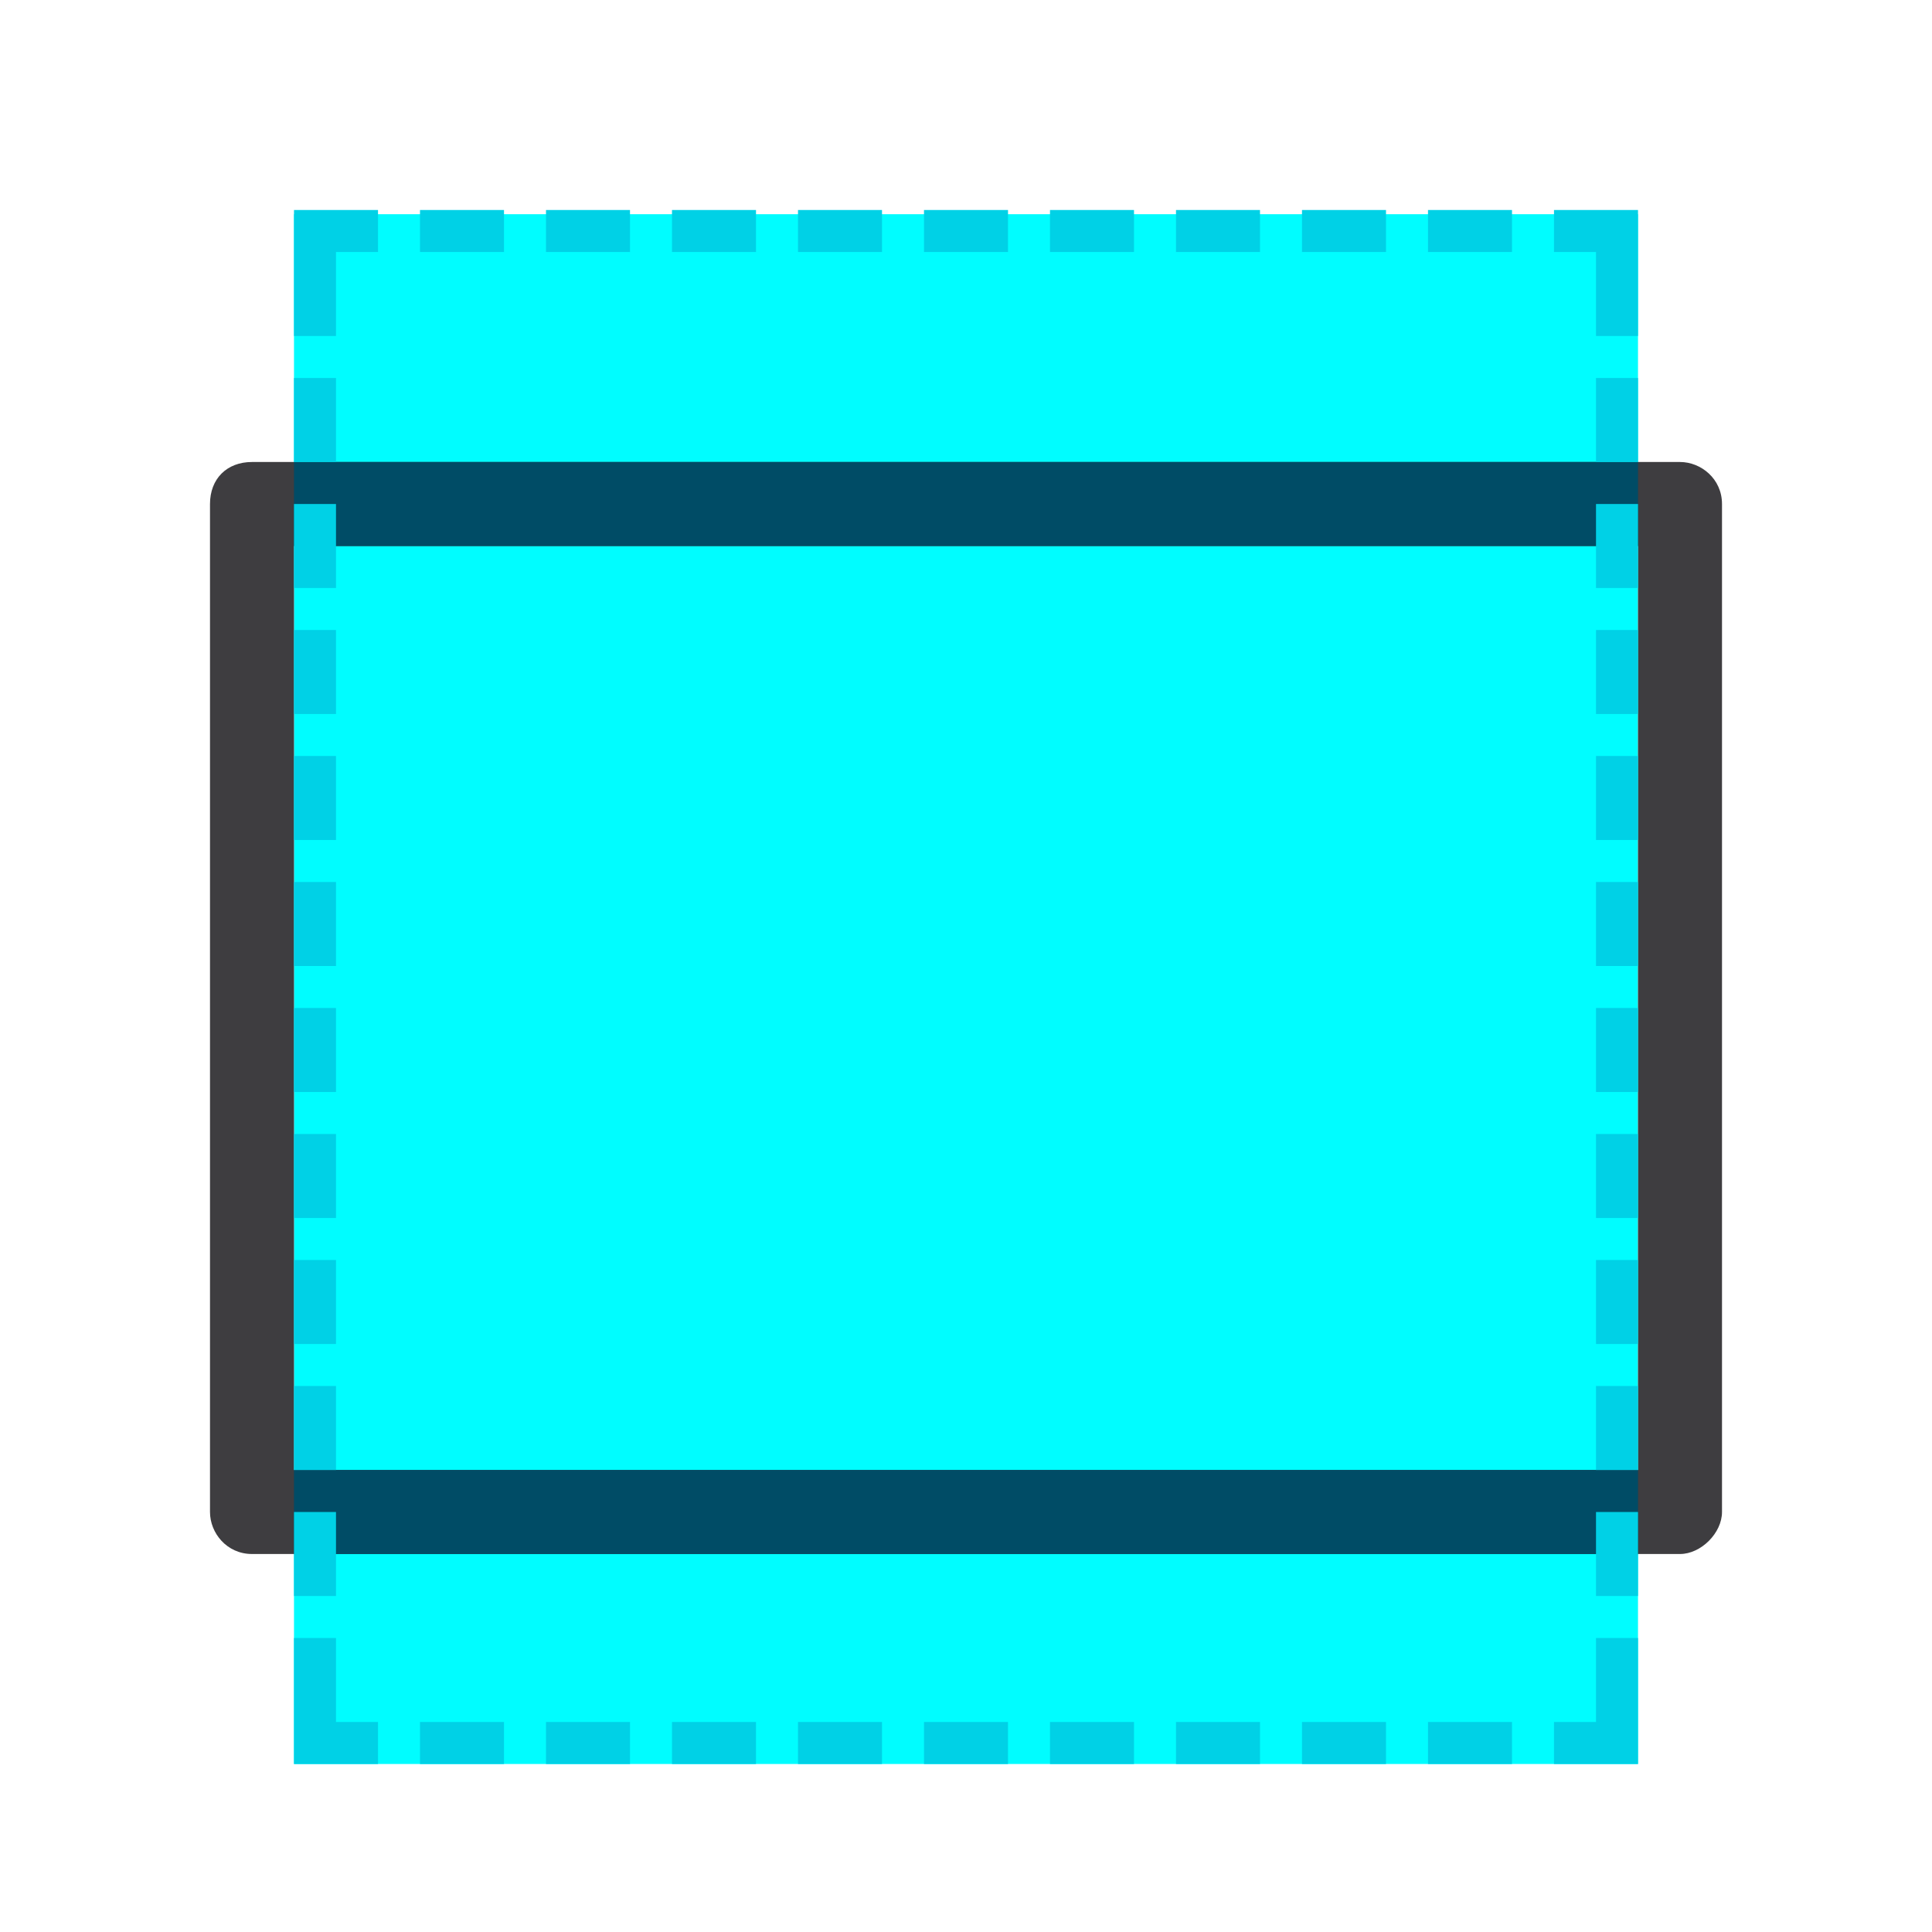
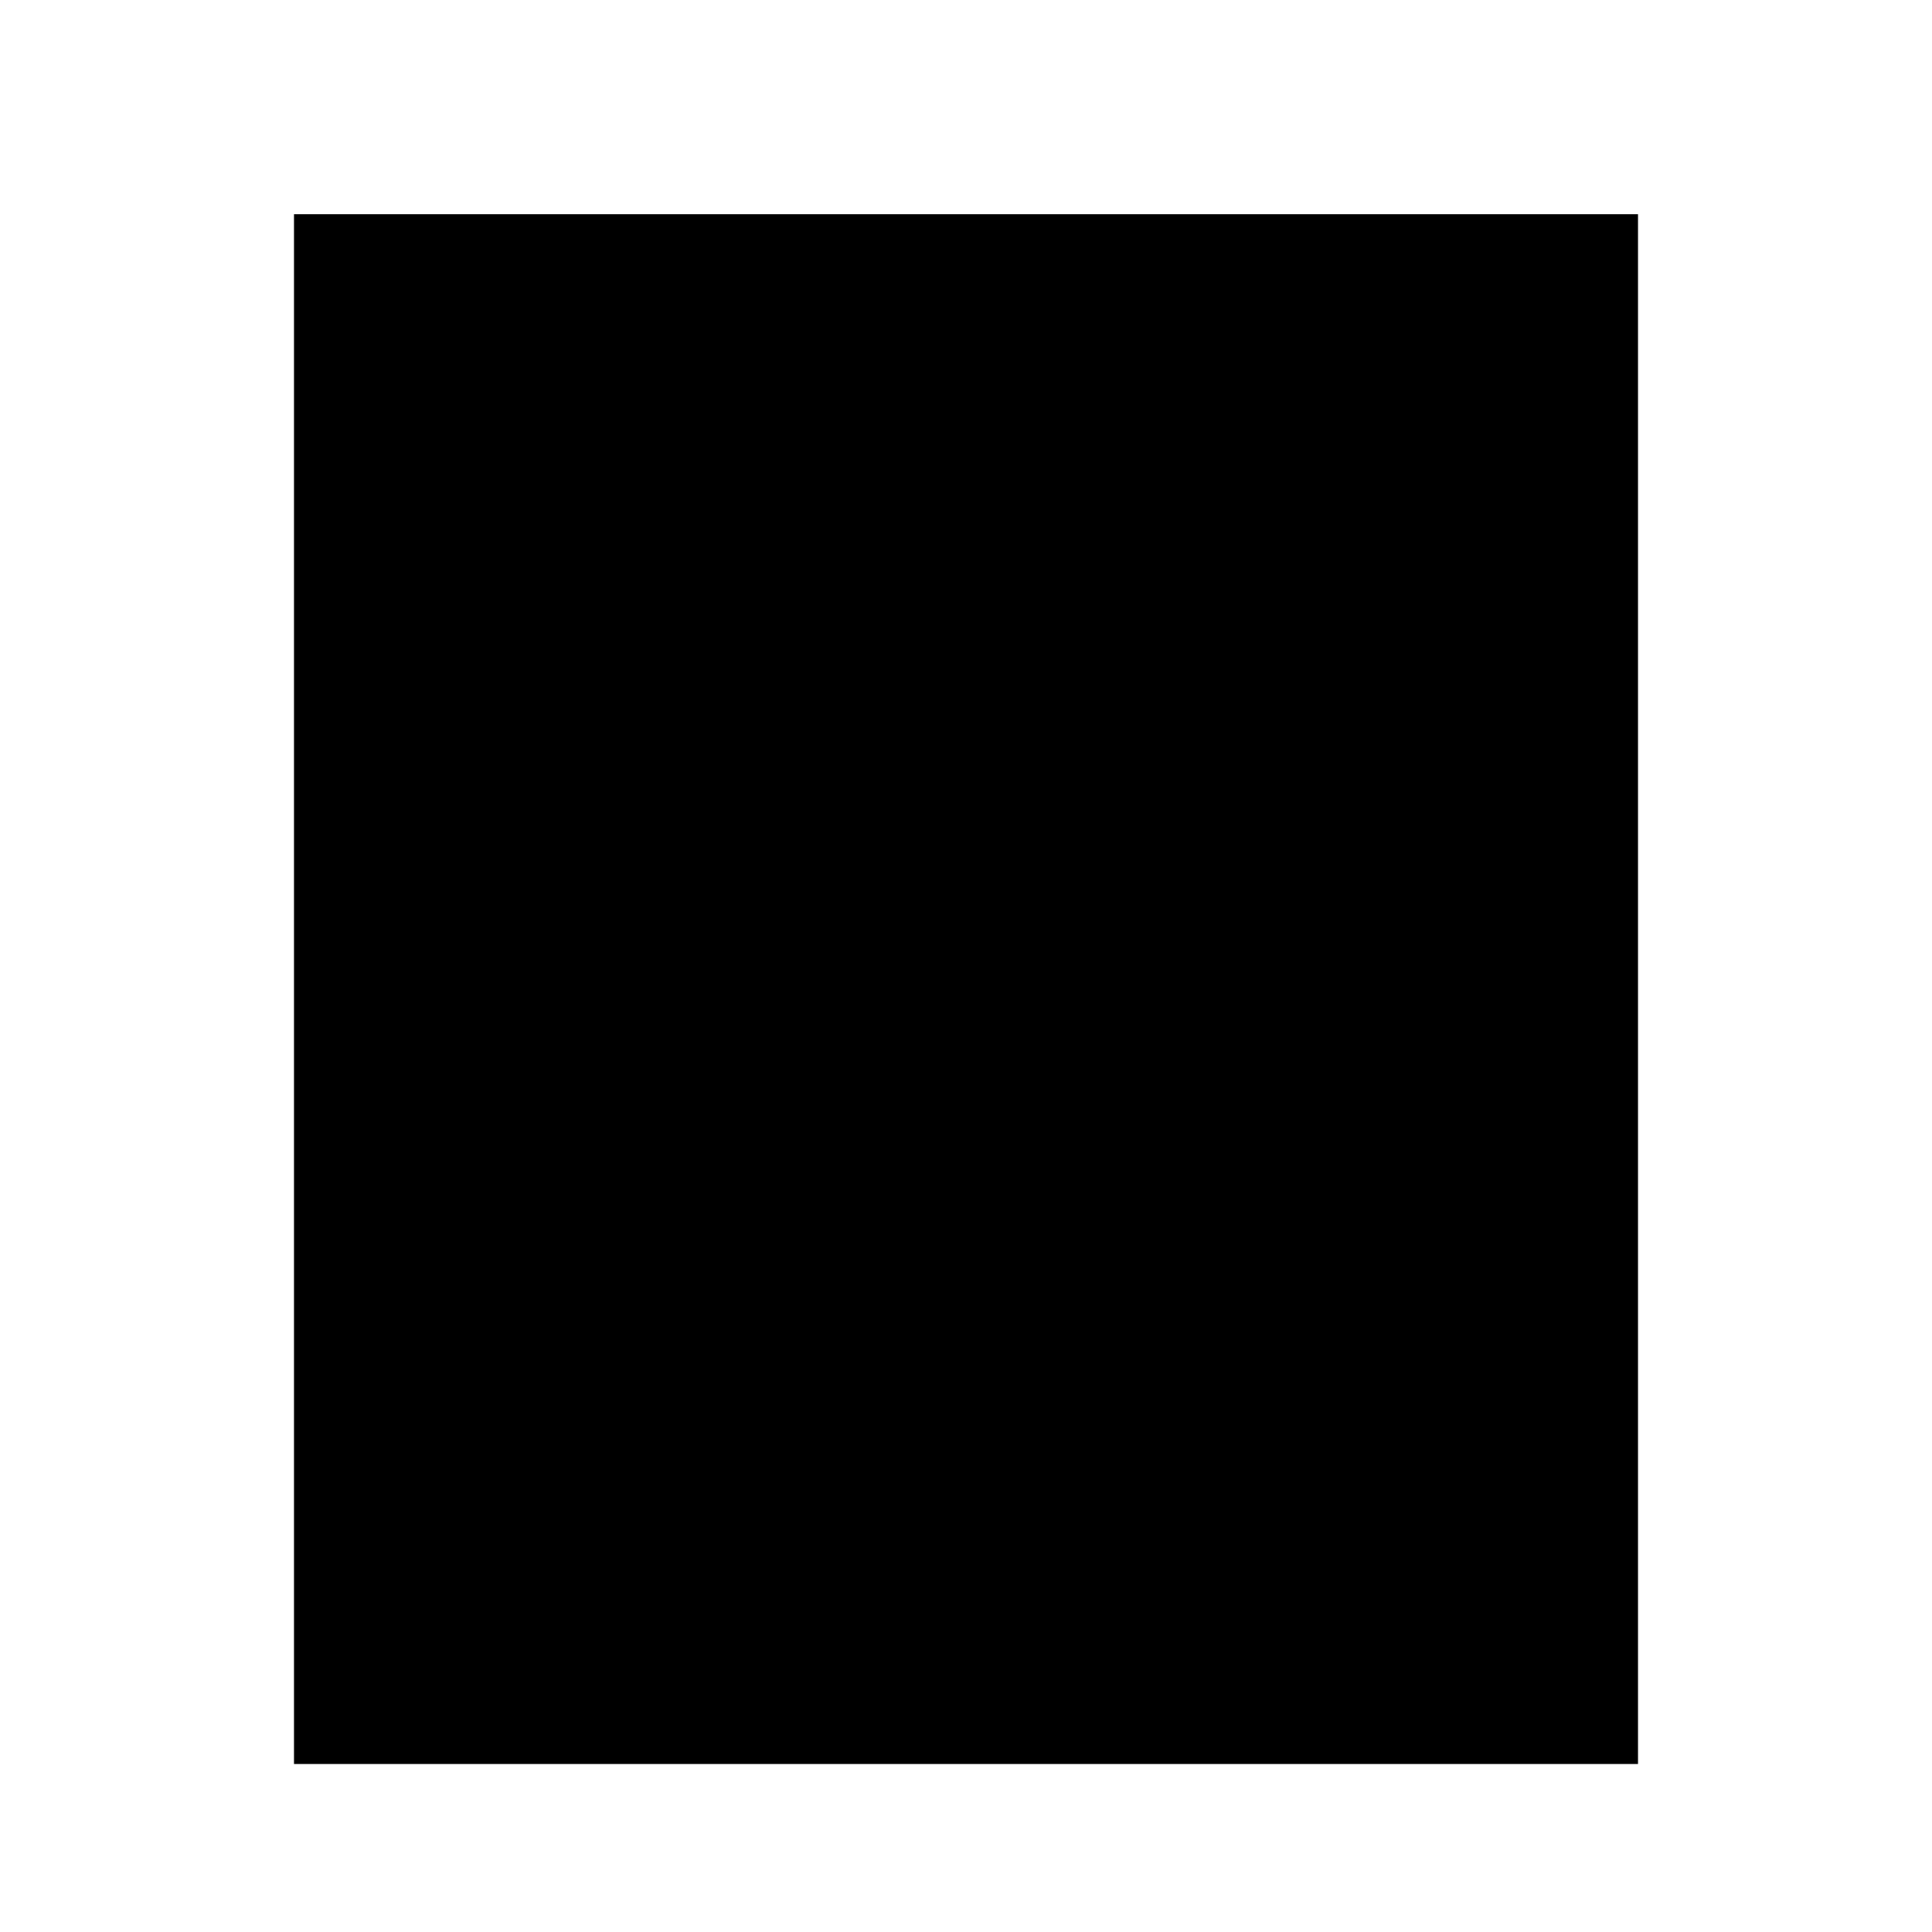
<svg xmlns="http://www.w3.org/2000/svg" id="Layer_1" viewBox="0 0 46 46">
-   <style>.st2{fill:#004c66}</style>
-   <path id="bg" d="M7 42h32V5.1H7z" fill="#00fdff" />
+   <path id="bg" d="M7 42h32V5.1H7z" fill="context-stroke #00fdff" />
  <g id="frame" transform="translate(0 6)">
-     <path d="M40 5c.5 0 1 .4 1 1v24c0 .5-.5 1-1 1H6c-.6 0-1-.5-1-1V6c0-.6.4-1 1-1h34zM7 29h32V7H7v22z" fill="#3e3d40" />
-     <path id="Fill-4" class="st2" d="M7 7h32V5H7z" />
-     <path id="Fill-6" class="st2" d="M7 31h32v-2H7z" />
+     <path d="M40 5c.5 0 1 .4 1 1v24c0 .5-.5 1-1 1H6c-.6 0-1-.5-1-1V6c0-.6.4-1 1-1h34zM7 29h32V7H7v22z" fill="context-fill" />
+     <path id="Fill-4" fill="context-fill" d="M7 7h32V5H7z" />
+     <path id="Fill-6" fill="context-fill" d="M7 31h32v-2H7z" />
  </g>
-   <path id="dash" d="M38 11h1V9h-1v2zm0 3h1v-2h-1v2zm0 3h1v-2h-1v2zm0 3h1v-2h-1v2zm0 3h1v-2h-1v2zm0 3h1v-2h-1v2zm0 3h1v-2h-1v2zm0 3h1v-2h-1v2zm0 3h1v-2h-1v2zm0 3h1v-2h-1v2zm0 3h1v-2h-1v2zm-1 1h2v-1h-2v1zm-3 0h2v-1h-2v1zm-3 0h2v-1h-2v1zm-3 0h2v-1h-2v1zm-3 0h2v-1h-2v1zm-3 0h2v-1h-2v1zm-3 0h2v-1h-2v1zm-3 0h2v-1h-2v1zm-3 0h2v-1h-2v1zm-3 0h2v-1h-2v1zm-2-3H7v3h2v-1H8v-2zm-1-1h1v-2H7v2zm0-3h1v-2H7v2zm0-3h1v-2H7v2zm0-3h1v-2H7v2zm0-3h1v-2H7v2zm0-3h1v-2H7v2zm0-3h1v-2H7v2zm0-3h1v-2H7v2zm0-3h1v-2H7v2zm0-3h1V9H7v2zm2-6H7v3h1V6h1V5zm1 1h2V5h-2v1zm3 0h2V5h-2v1zm3 0h2V5h-2v1zm3 0h2V5h-2v1zm3 0h2V5h-2v1zm3 0h2V5h-2v1zm3 0h2V5h-2v1zm3 0h2V5h-2v1zm3 0h2V5h-2v1zm5-1h-2v1h1v2h1V5z" fill="#00d1e6" />
+   <path id="dash" d="M38 11h1V9h-1v2zm0 3h1v-2h-1v2zm0 3h1v-2h-1v2zm0 3h1v-2h-1v2zm0 3h1v-2h-1v2zm0 3h1v-2h-1v2zm0 3h1v-2h-1v2zm0 3h1v-2h-1v2zm0 3h1v-2h-1v2zm0 3h1v-2h-1v2zm0 3h1v-2h-1v2zm-1 1h2v-1h-2v1zm-3 0h2v-1h-2v1zm-3 0h2v-1h-2v1zm-3 0h2v-1h-2v1zm-3 0h2v-1h-2v1zm-3 0h2v-1h-2v1zm-3 0h2v-1h-2v1zm-3 0h2v-1h-2v1zm-3 0h2v-1h-2v1zm-3 0h2v-1h-2v1zm-2-3H7v3h2v-1H8v-2zm-1-1h1v-2H7v2zm0-3h1v-2H7v2zm0-3h1v-2H7v2zm0-3h1v-2H7v2zm0-3h1v-2H7v2zm0-3h1v-2H7v2zm0-3h1v-2H7v2zm0-3h1v-2H7v2zm0-3h1v-2H7v2zm0-3h1V9H7v2zm2-6H7v3h1V6h1V5zm1 1h2V5h-2v1zm3 0h2V5h-2v1zm3 0h2V5h-2v1zm3 0h2V5h-2v1zm3 0h2V5h-2v1zm3 0h2V5h-2v1zm3 0h2V5h-2v1zm3 0h2V5h-2v1zm3 0h2V5h-2v1zm5-1h-2v1h1v2h1V5z" fill="context-fill" opacity="0.5" />
</svg>
